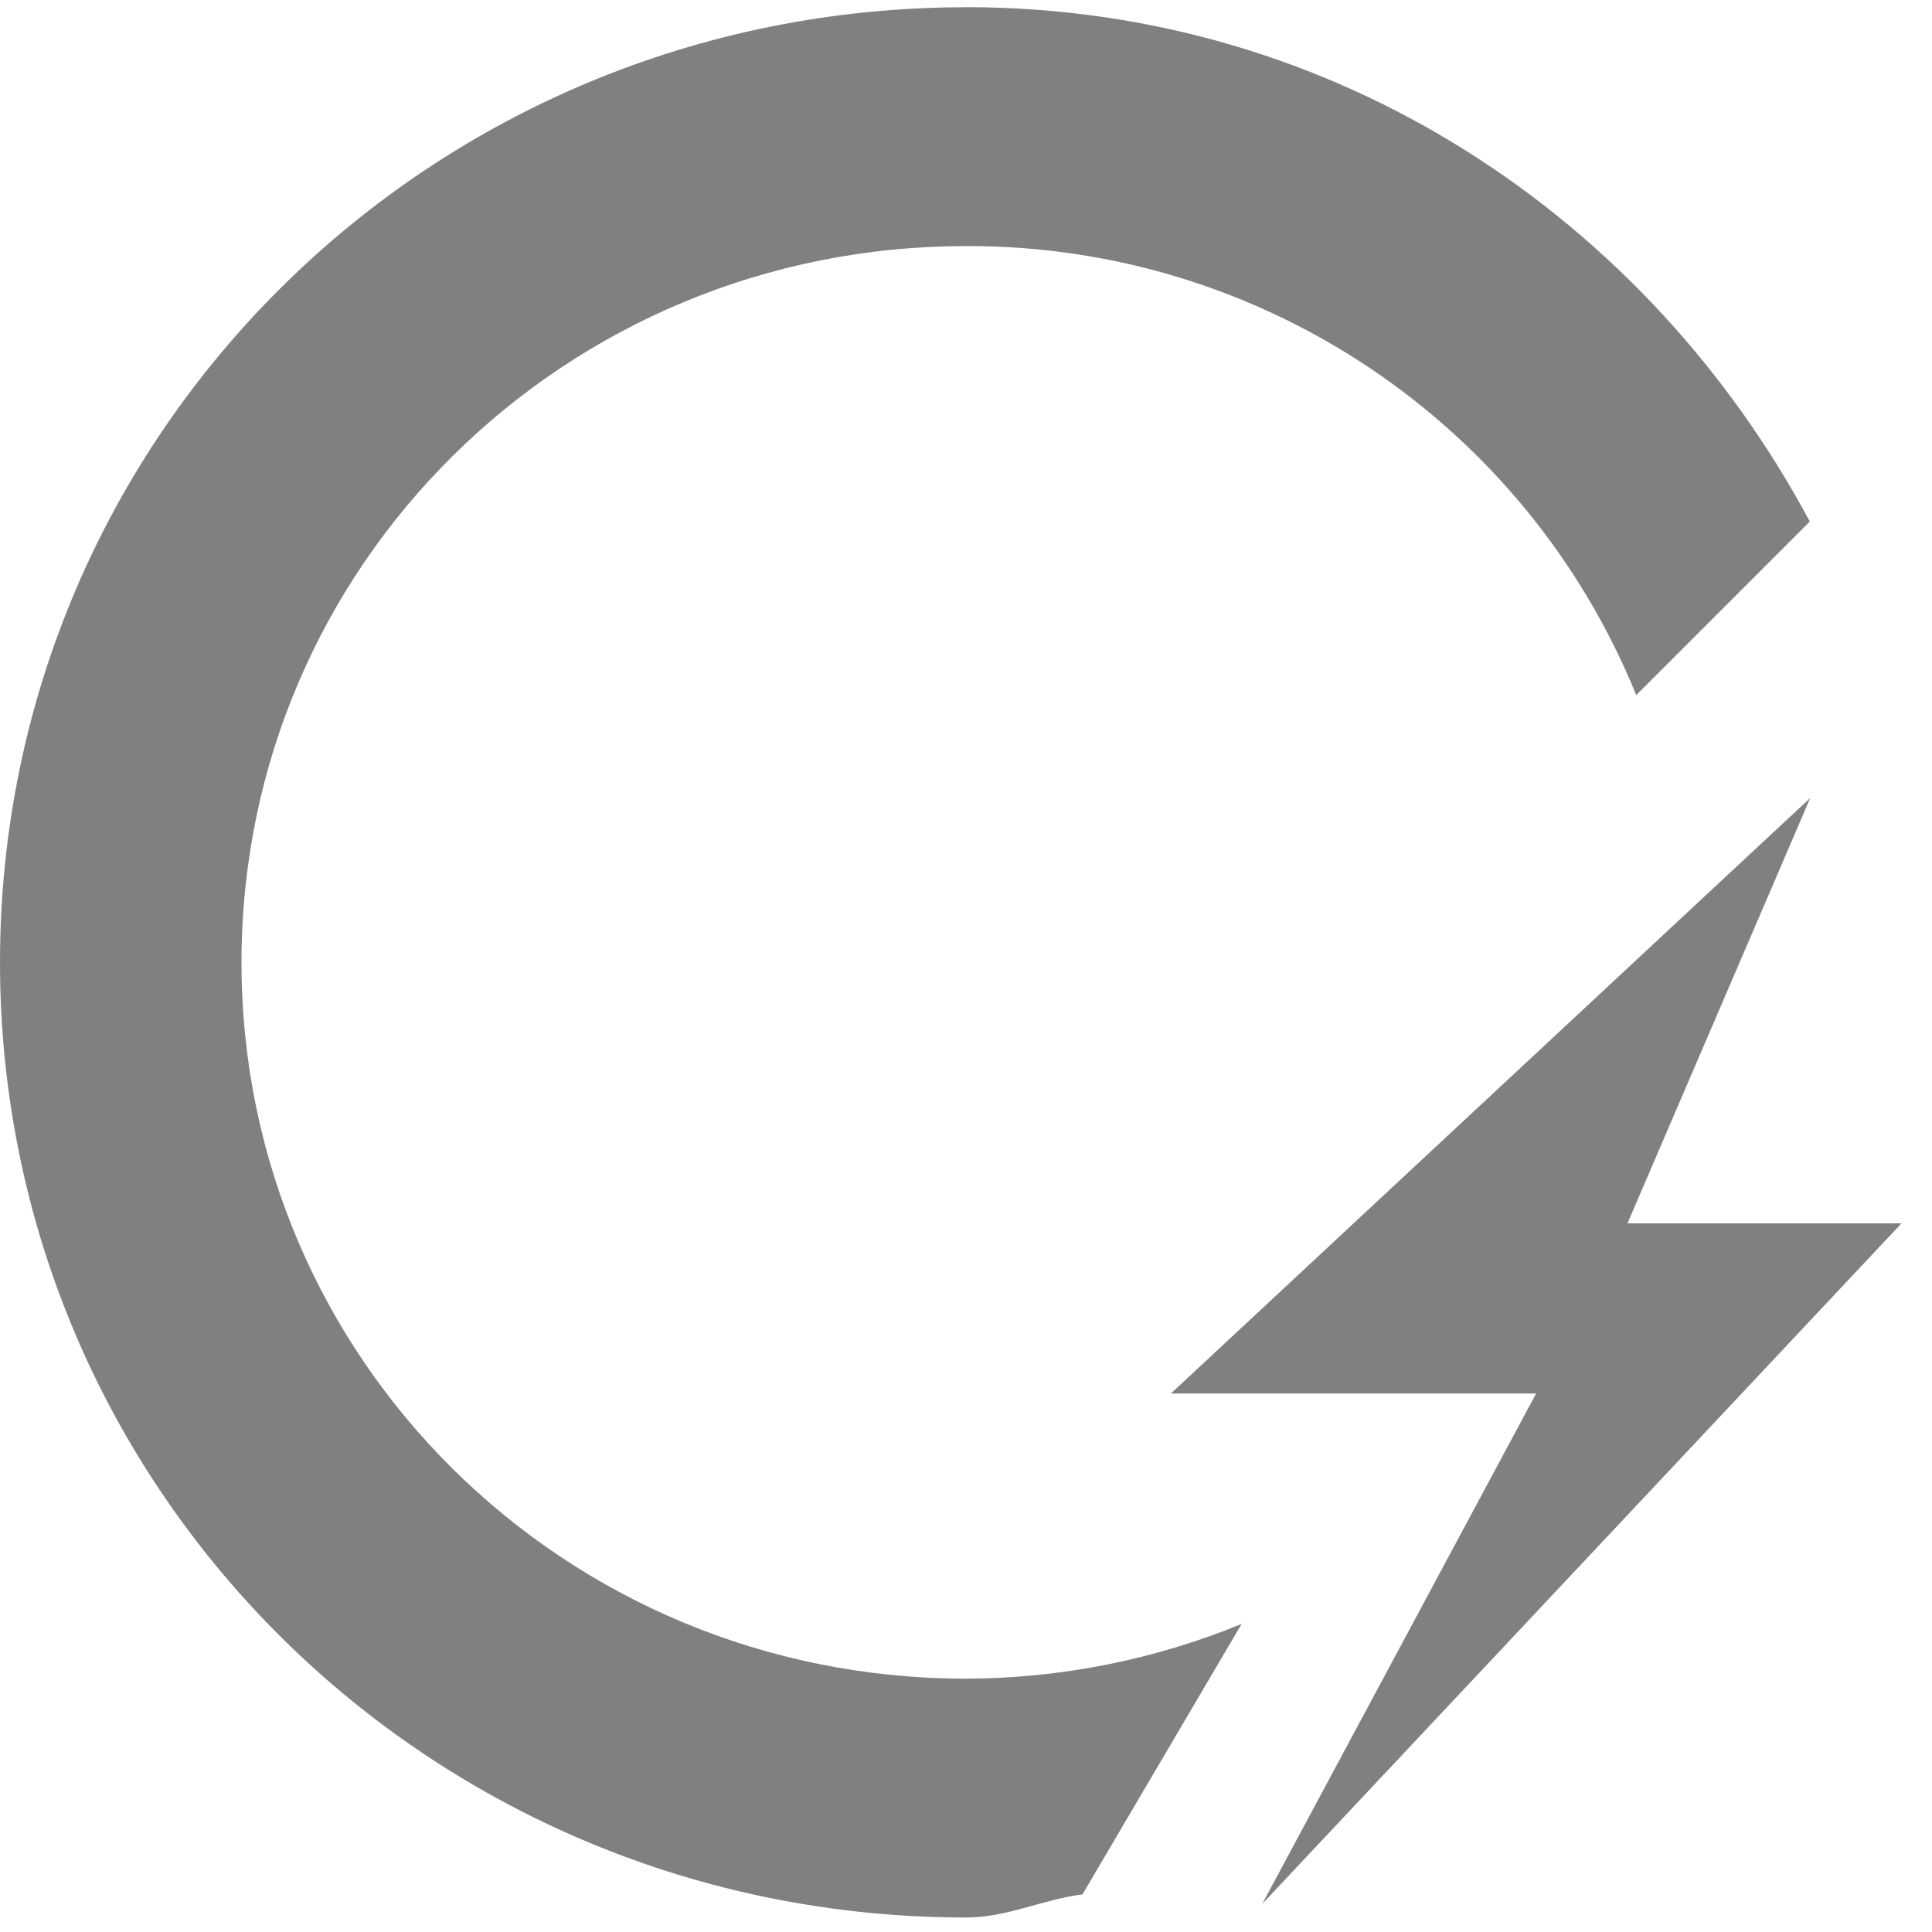
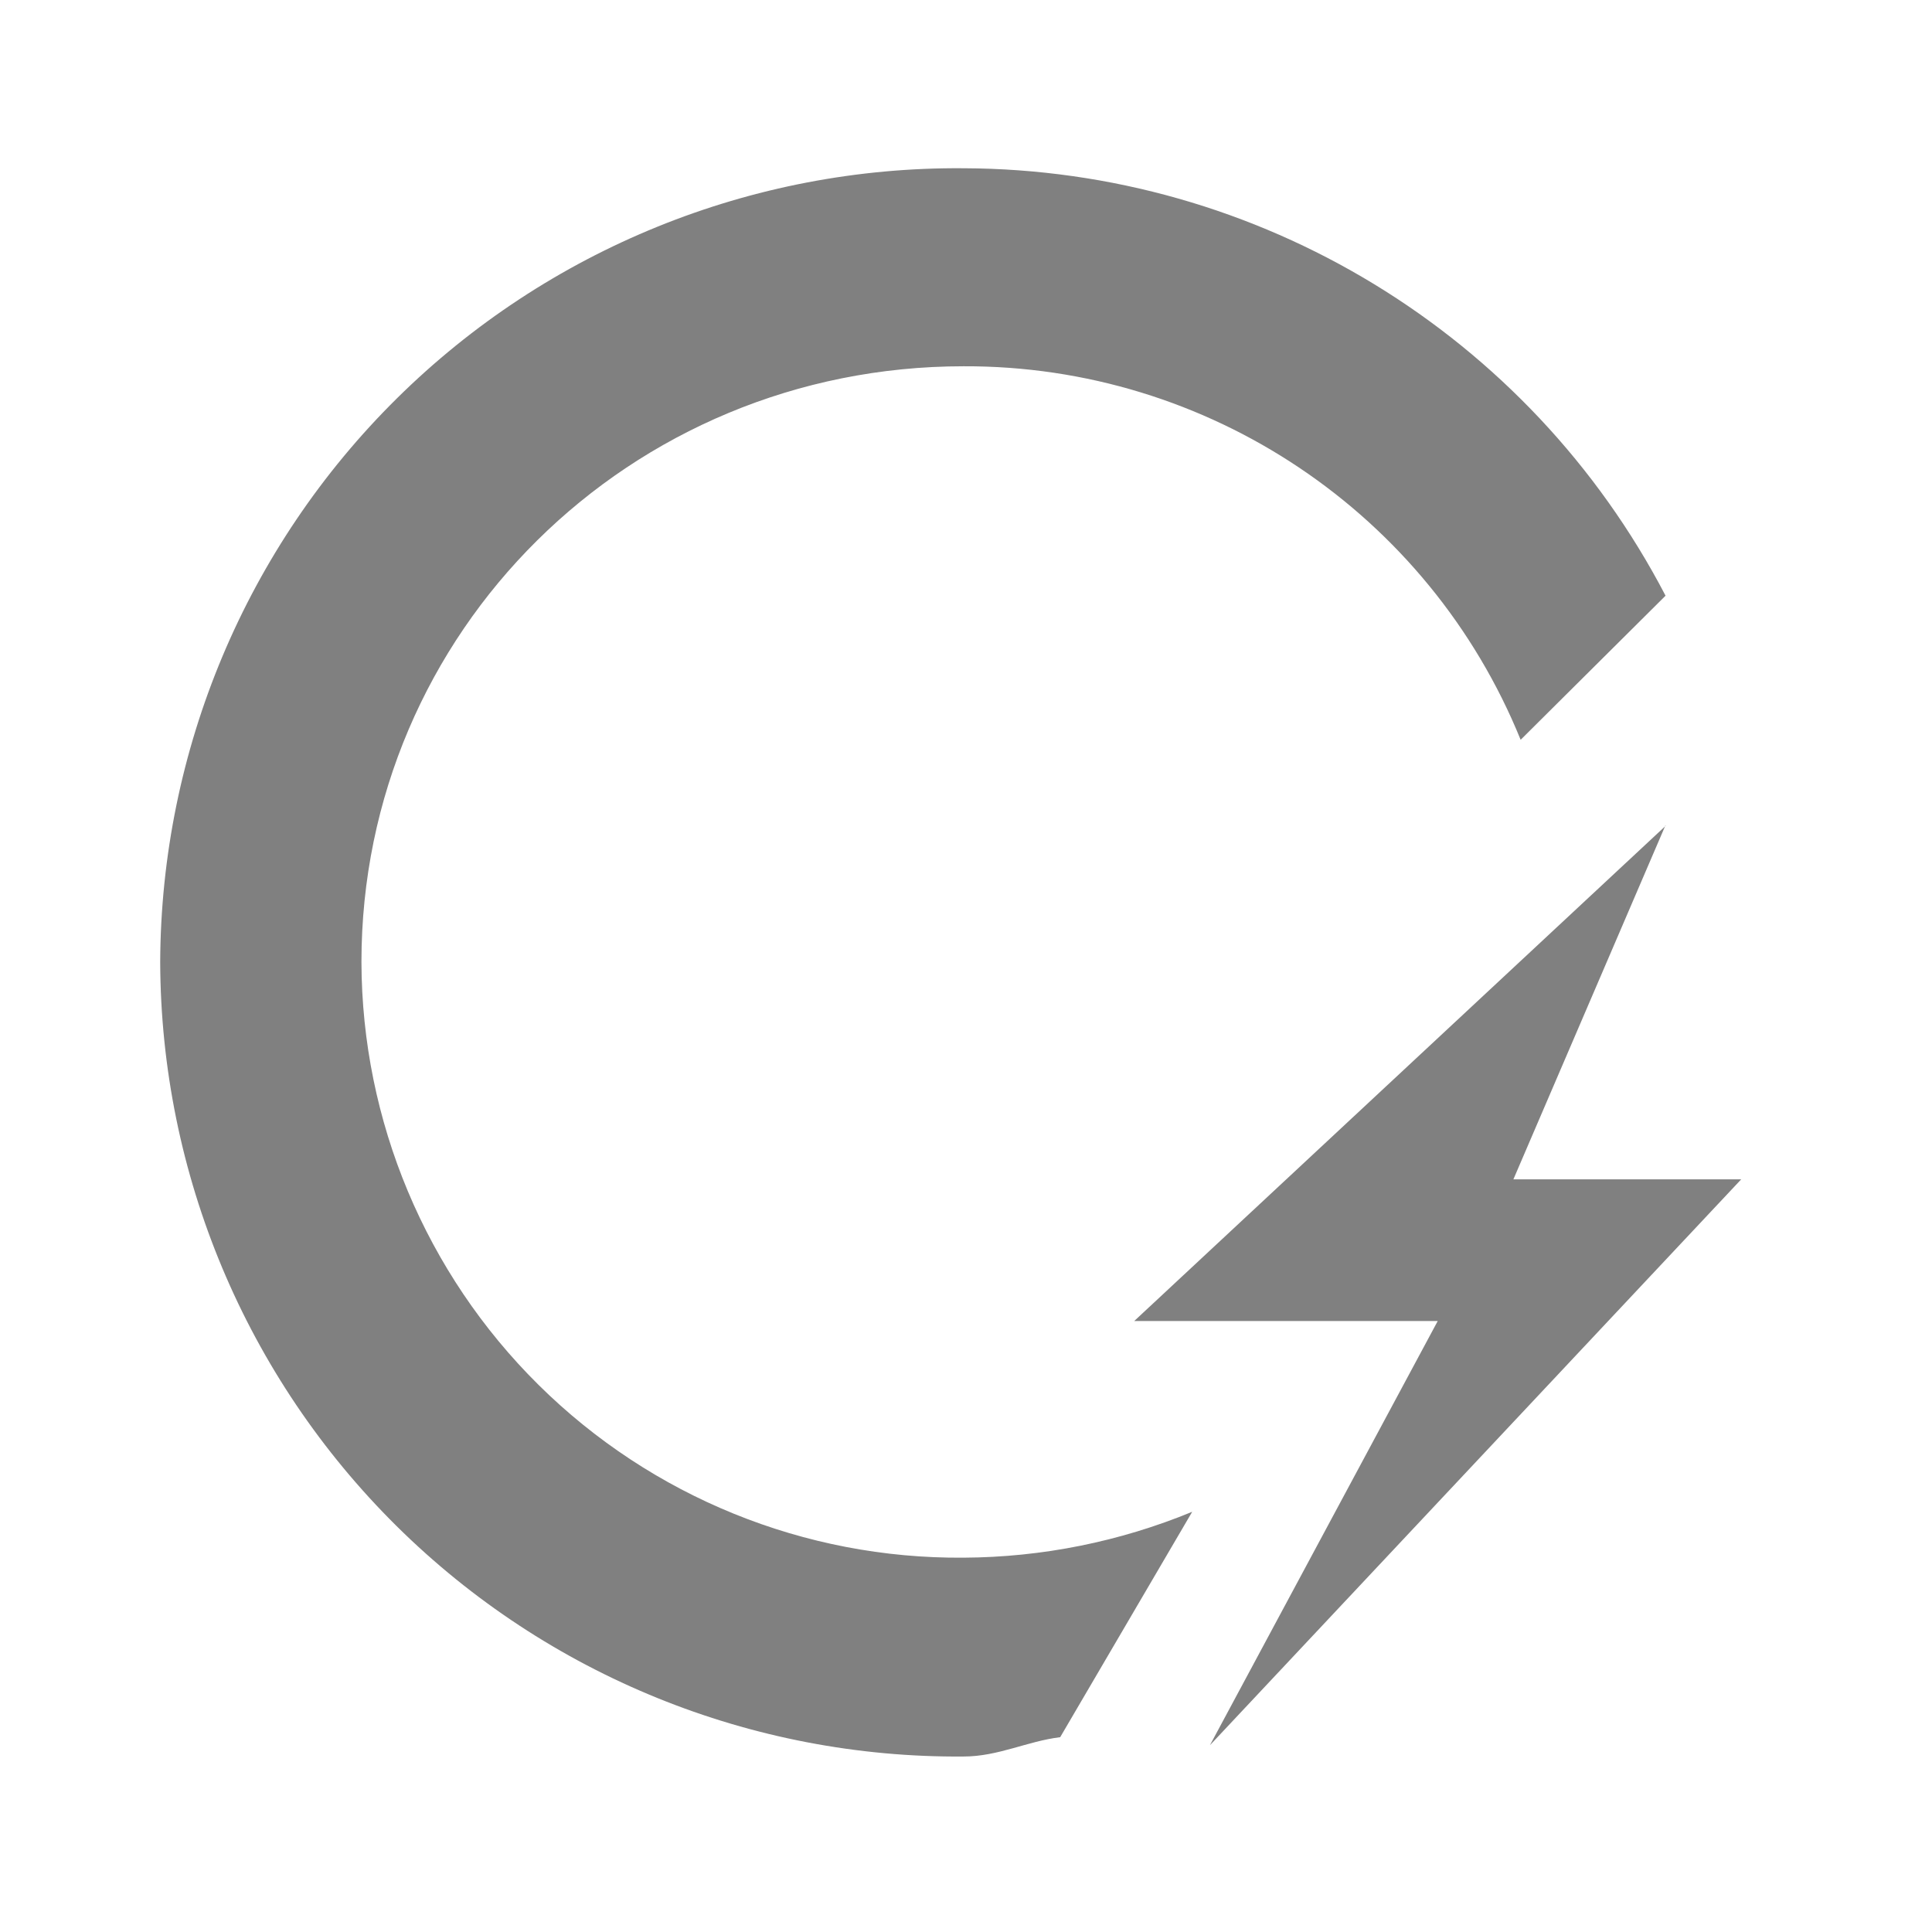
<svg xmlns="http://www.w3.org/2000/svg" width="24" height="24">
-   <path d="M12 .09C5.352.09 0 5.382 0 11.955S5.352 23.82 12 23.82c.514 0 .95-.225 1.447-.287l1.977-3.36a9.081 9.081 0 0 1-3.424.68c-4.986 0-9-3.968-9-8.898s4.014-8.898 9-8.898a8.953 8.953 0 0 1 8.326 5.578l2.156-2.156C20.472 2.724 16.612.089 12 .089zm10.486 9.824l-7.941 7.397h4.537l-3.402 6.34 7.941-8.454h-3.404l2.27-5.283z" fill="gray" fill-opacity=".996" />
+   <path d="M11.97 2.09a9.9 9.9 0 0 0-9.98 9.86 9.9 9.9 0 0 0 9.98 9.87c.43 0 .79-.19 1.2-.24l1.64-2.8a7.55 7.55 0 0 1-2.84.57 7.42 7.42 0 0 1-7.48-7.4c0-4.1 3.33-7.4 7.48-7.4a7.44 7.44 0 0 1 6.92 4.64l1.8-1.79a9.87 9.87 0 0 0-8.72-5.31zm8.72 8.17l-6.6 6.15h3.77l-2.83 5.27 6.6-7.03H18.8l1.89-4.4z" fill="gray" stroke-width=".83" />
</svg>
